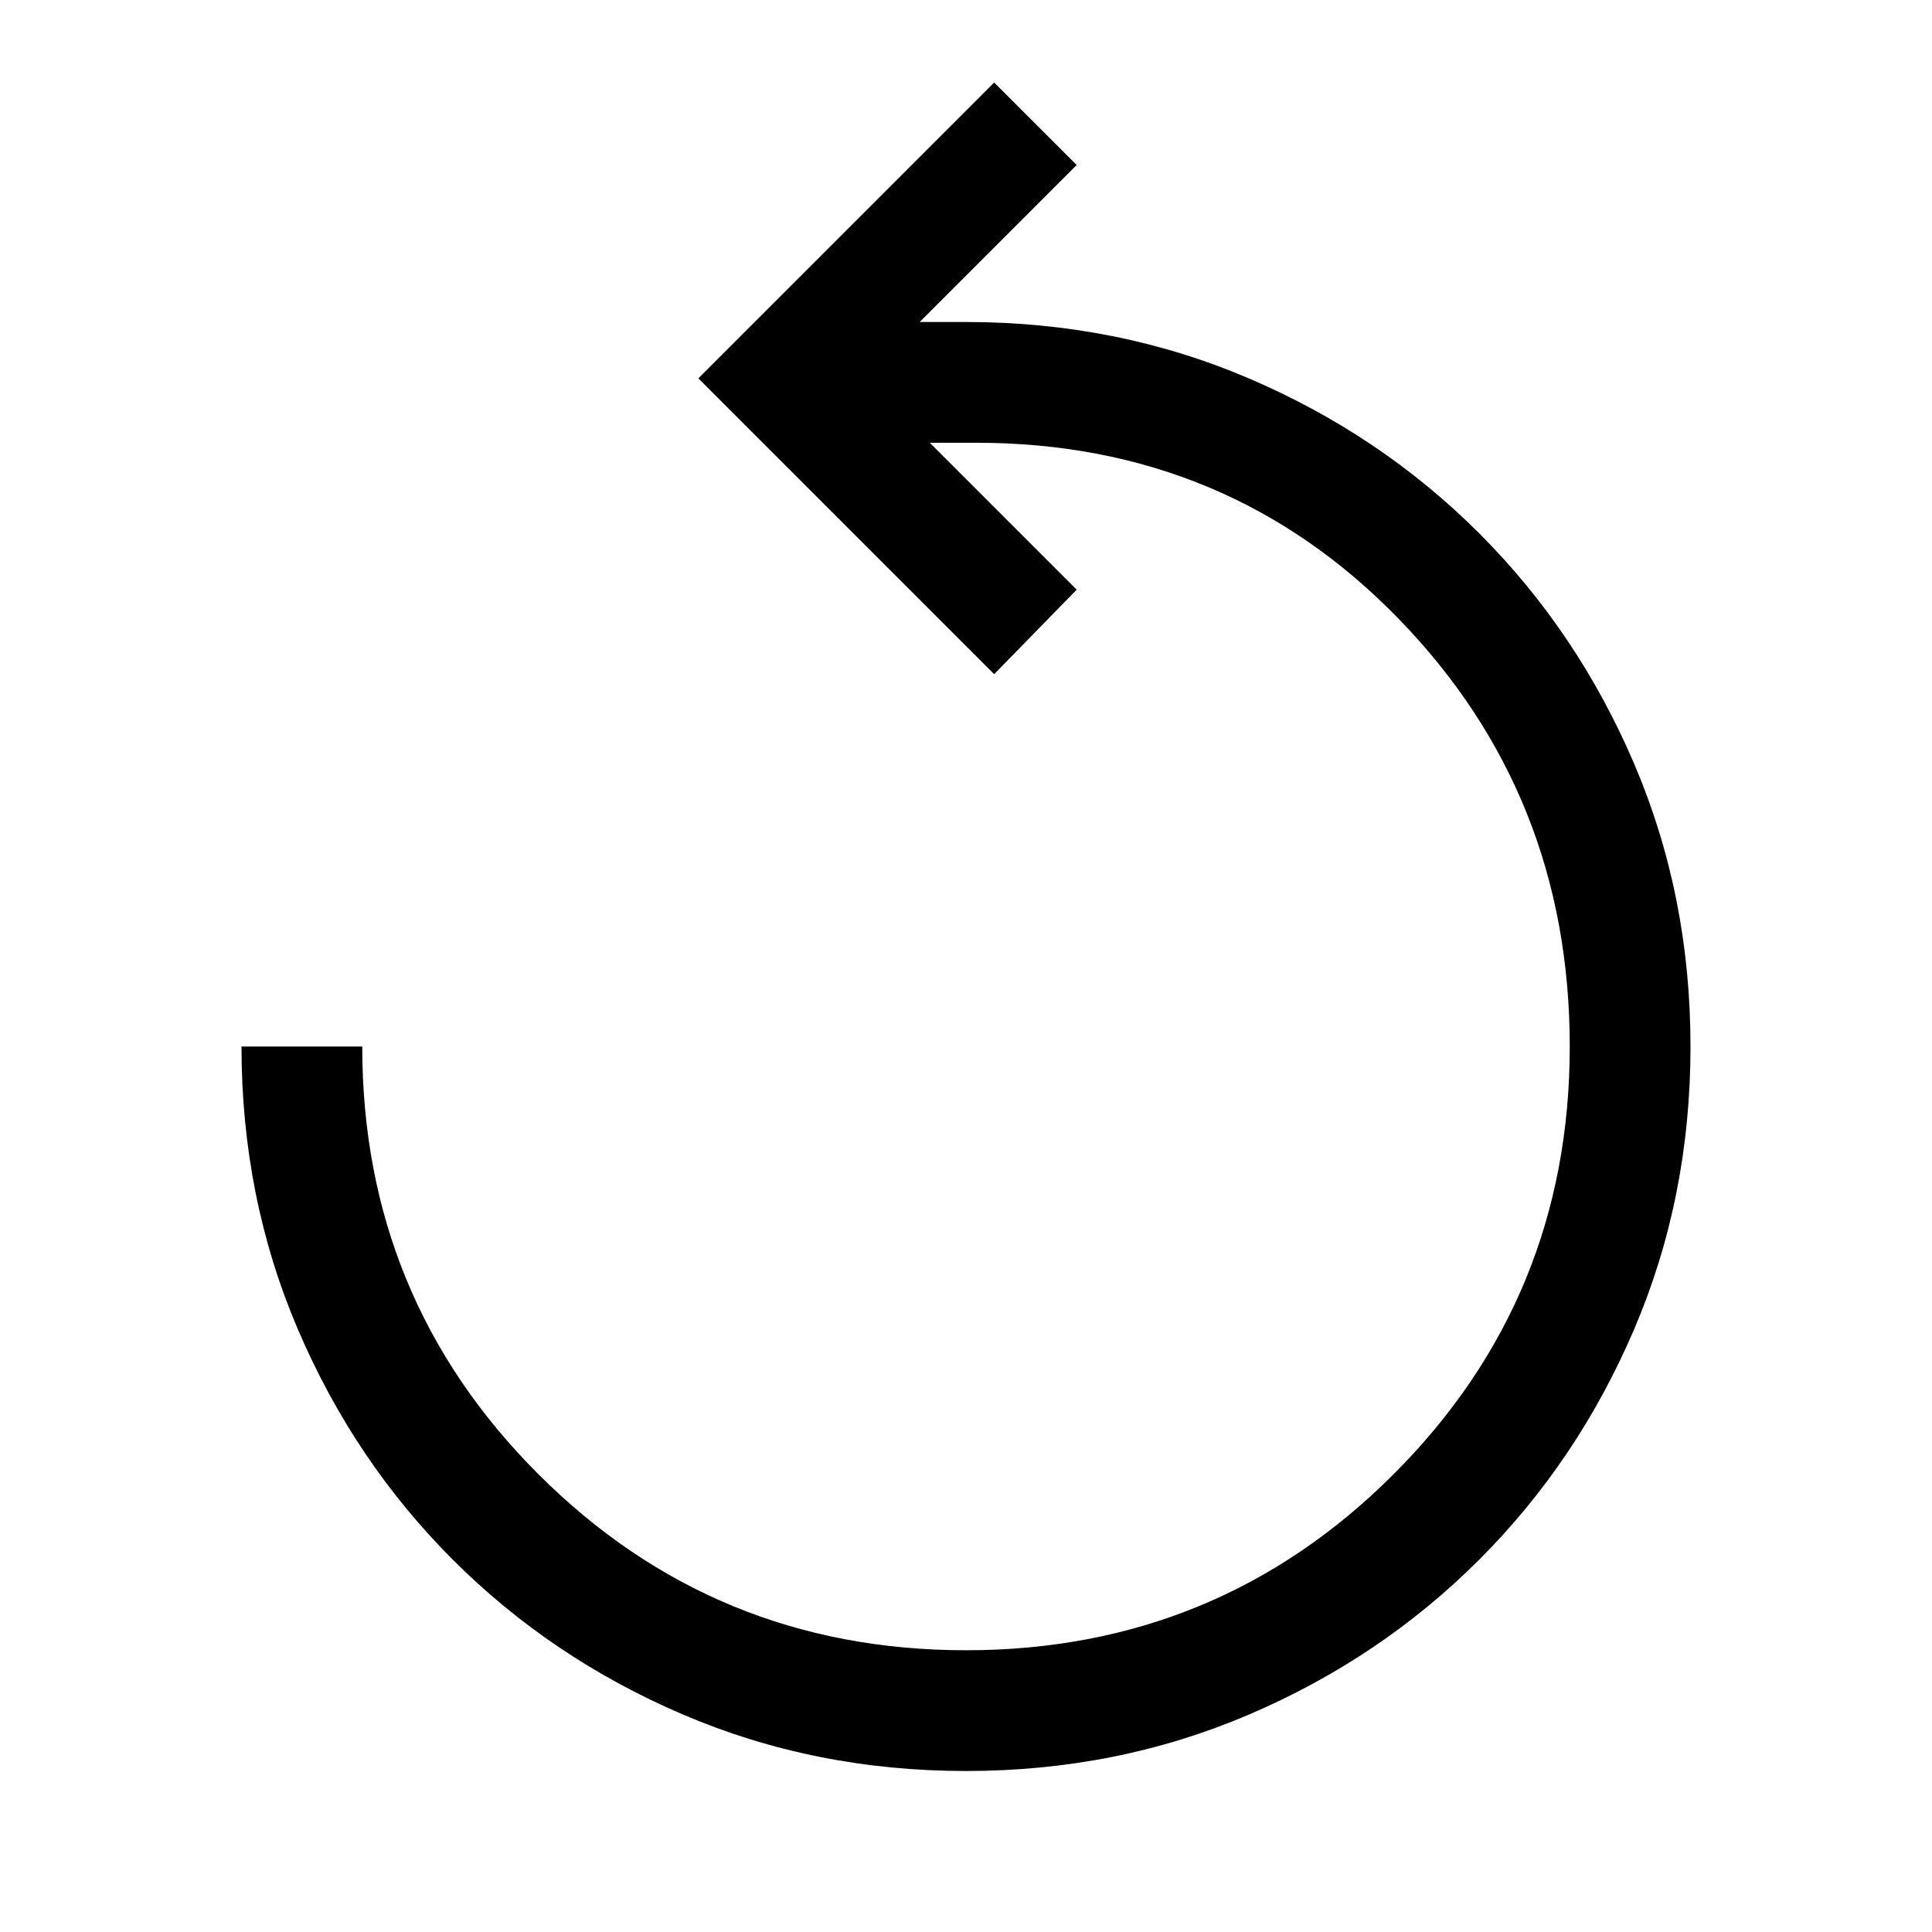
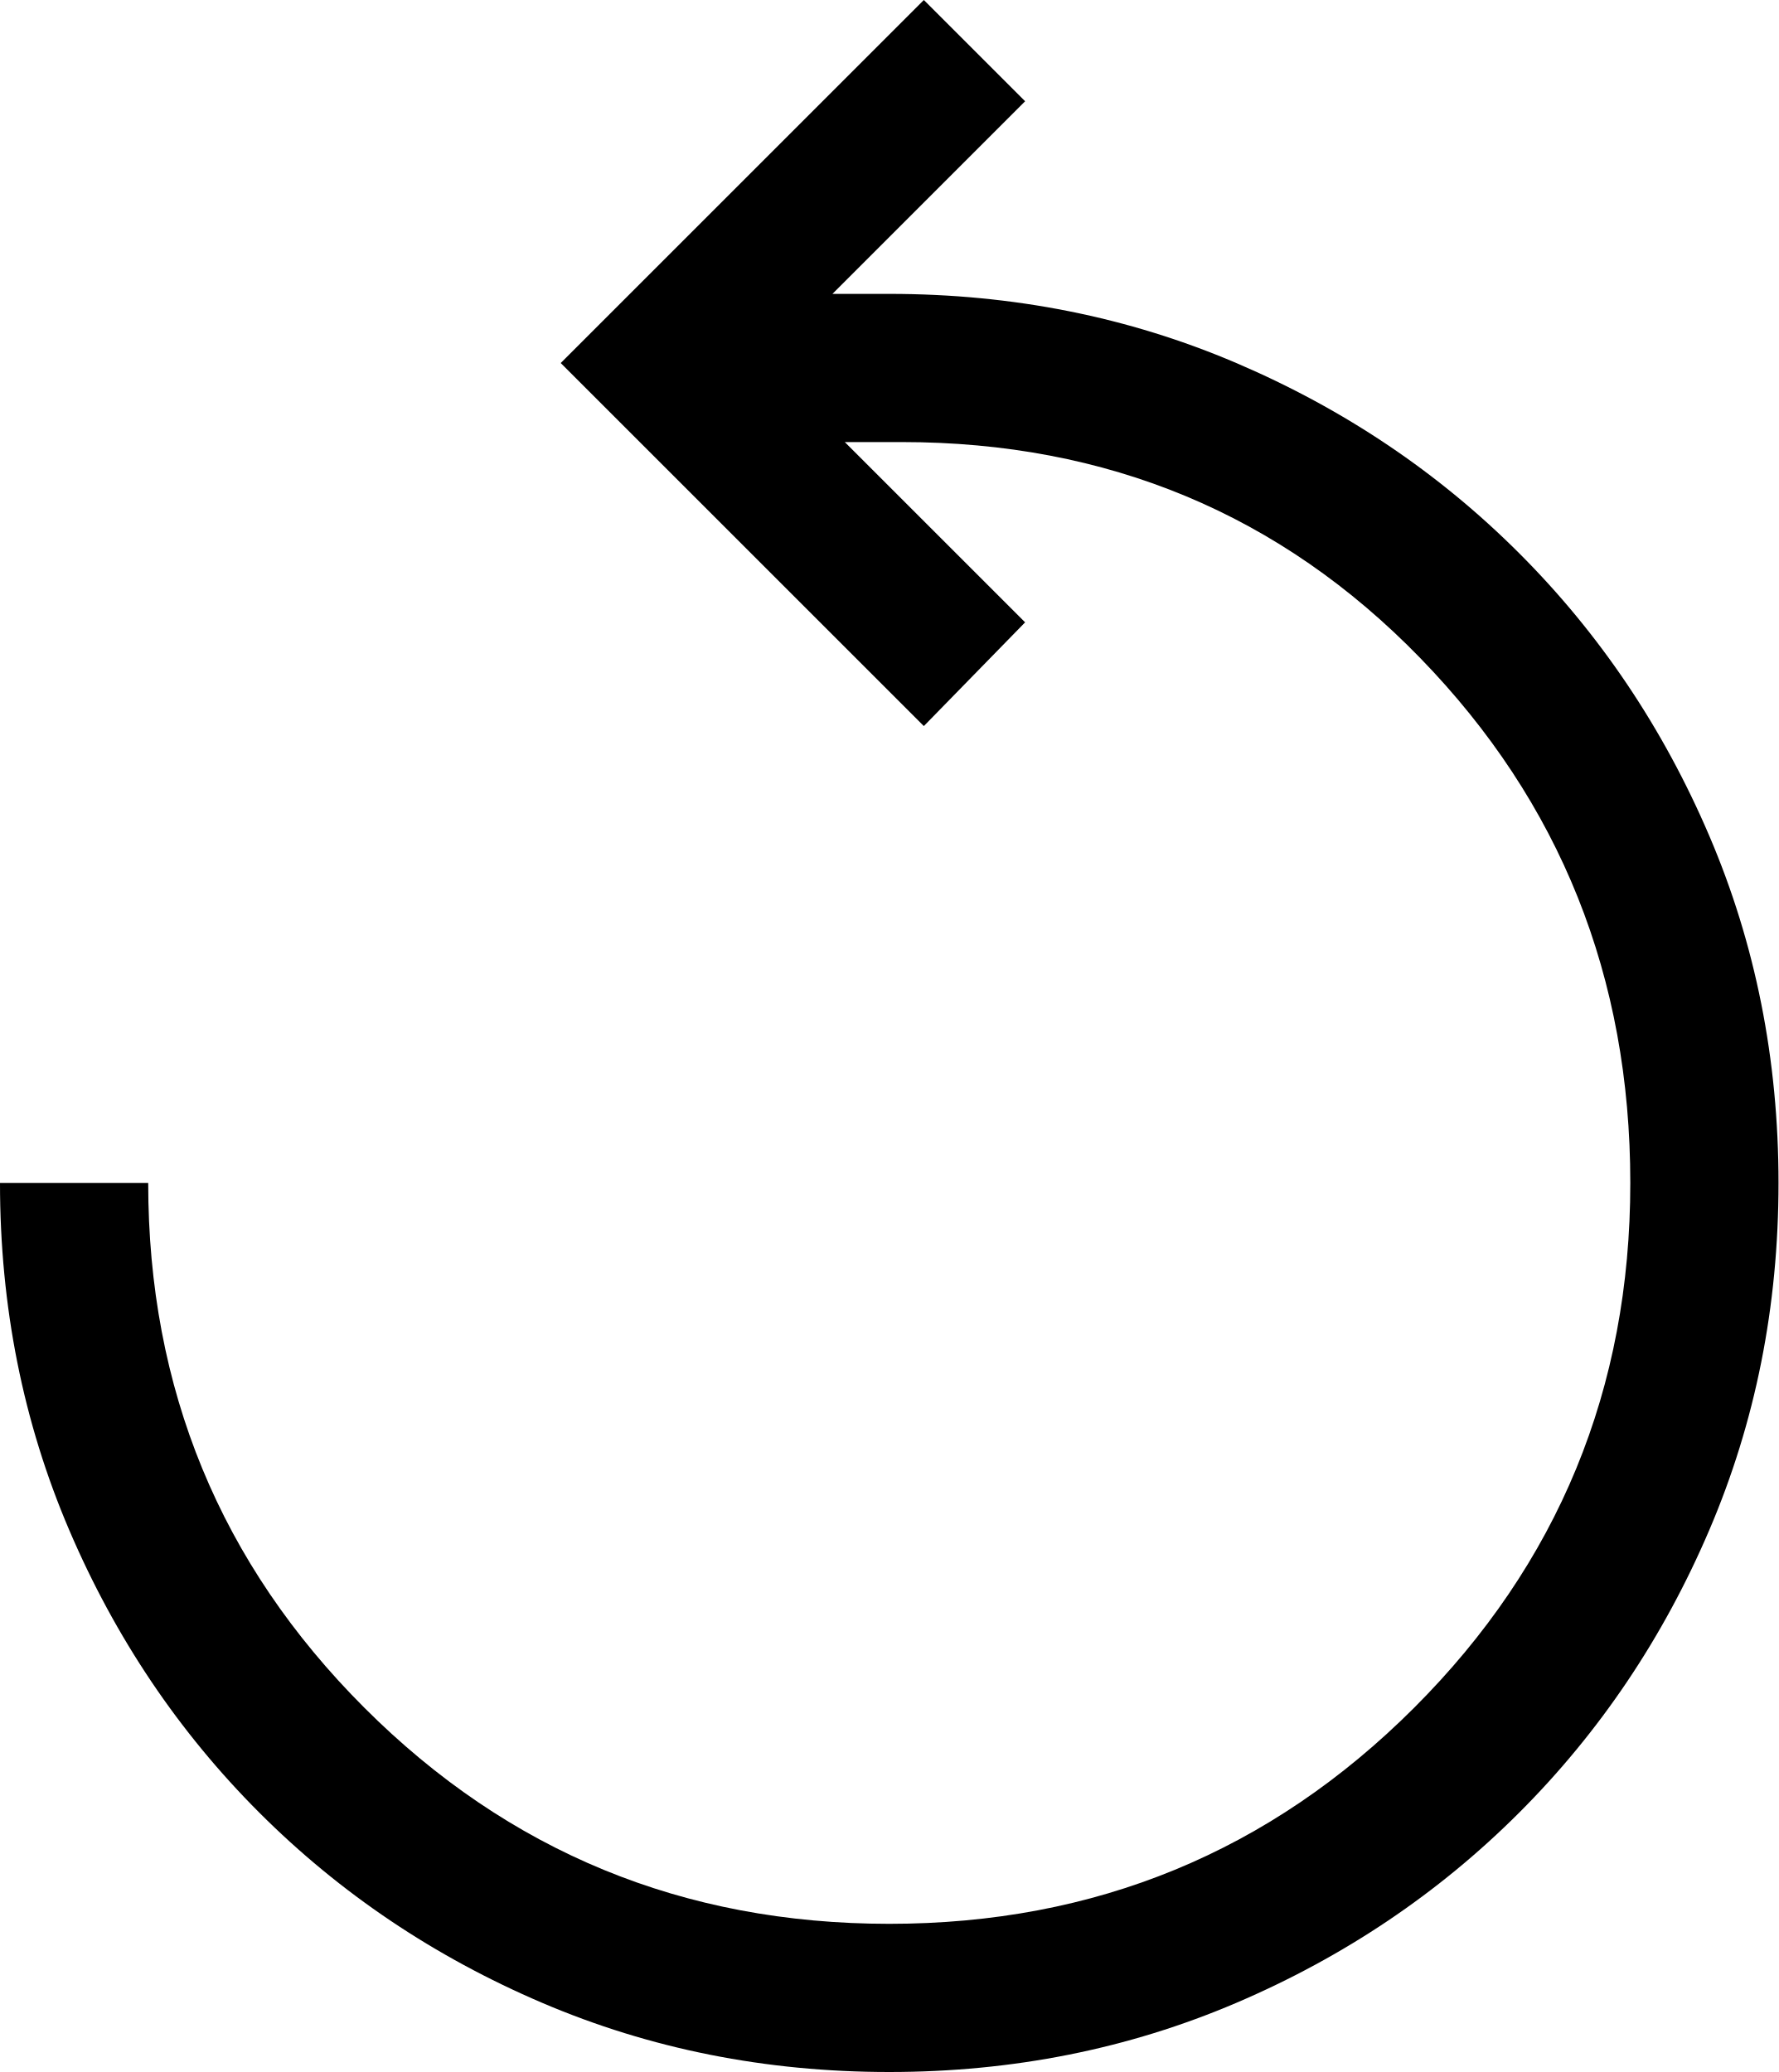
- <svg xmlns="http://www.w3.org/2000/svg" height="48" viewBox="0 -960 960 960" width="48">
-   <path d="M480-80q-75 0-140.5-28T225-185q-49-49-77-114.5T120-440h60q0 125 87.5 212.5T480-140q125 0 212.5-87.5T780-440q0-125-85-212.5T485-740h-23l73 73-41 42-147-147 147-147 41 41-78 78h23q75 0 140.5 28T735-695q49 49 77 114.5T840-440q0 75-28 140.5T735-185q-49 49-114.5 77T480-80Z" />
+ <svg xmlns="http://www.w3.org/2000/svg" height="41.95" viewBox="0 -960 720 839" width="36" version="1.1" id="svg4">
+   <defs id="defs8" />
+   <path d="m 360,-121 q -75,0 -140.5,-28 Q 154,-177 105,-226 56,-275 28,-340.5 0,-406 0,-481 h 60 q 0,125 87.5,212.5 87.5,87.5 212.5,87.5 125,0 212.5,-87.5 Q 660,-356 660,-481 660,-606 575,-693.5 490,-781 365,-781 h -23 l 73,73 -41,42 -147,-147 147,-147 41,41 -78,78 h 23 q 75,0 140.5,28 65.5,28 114.5,77 49,49 77,114.5 28,65.5 28,140.5 0,75 -28,140.5 -28,65.5 -77,114.5 -49,49 -114.5,77 -65.5,28 -140.5,28 z" id="path2" />
</svg>
